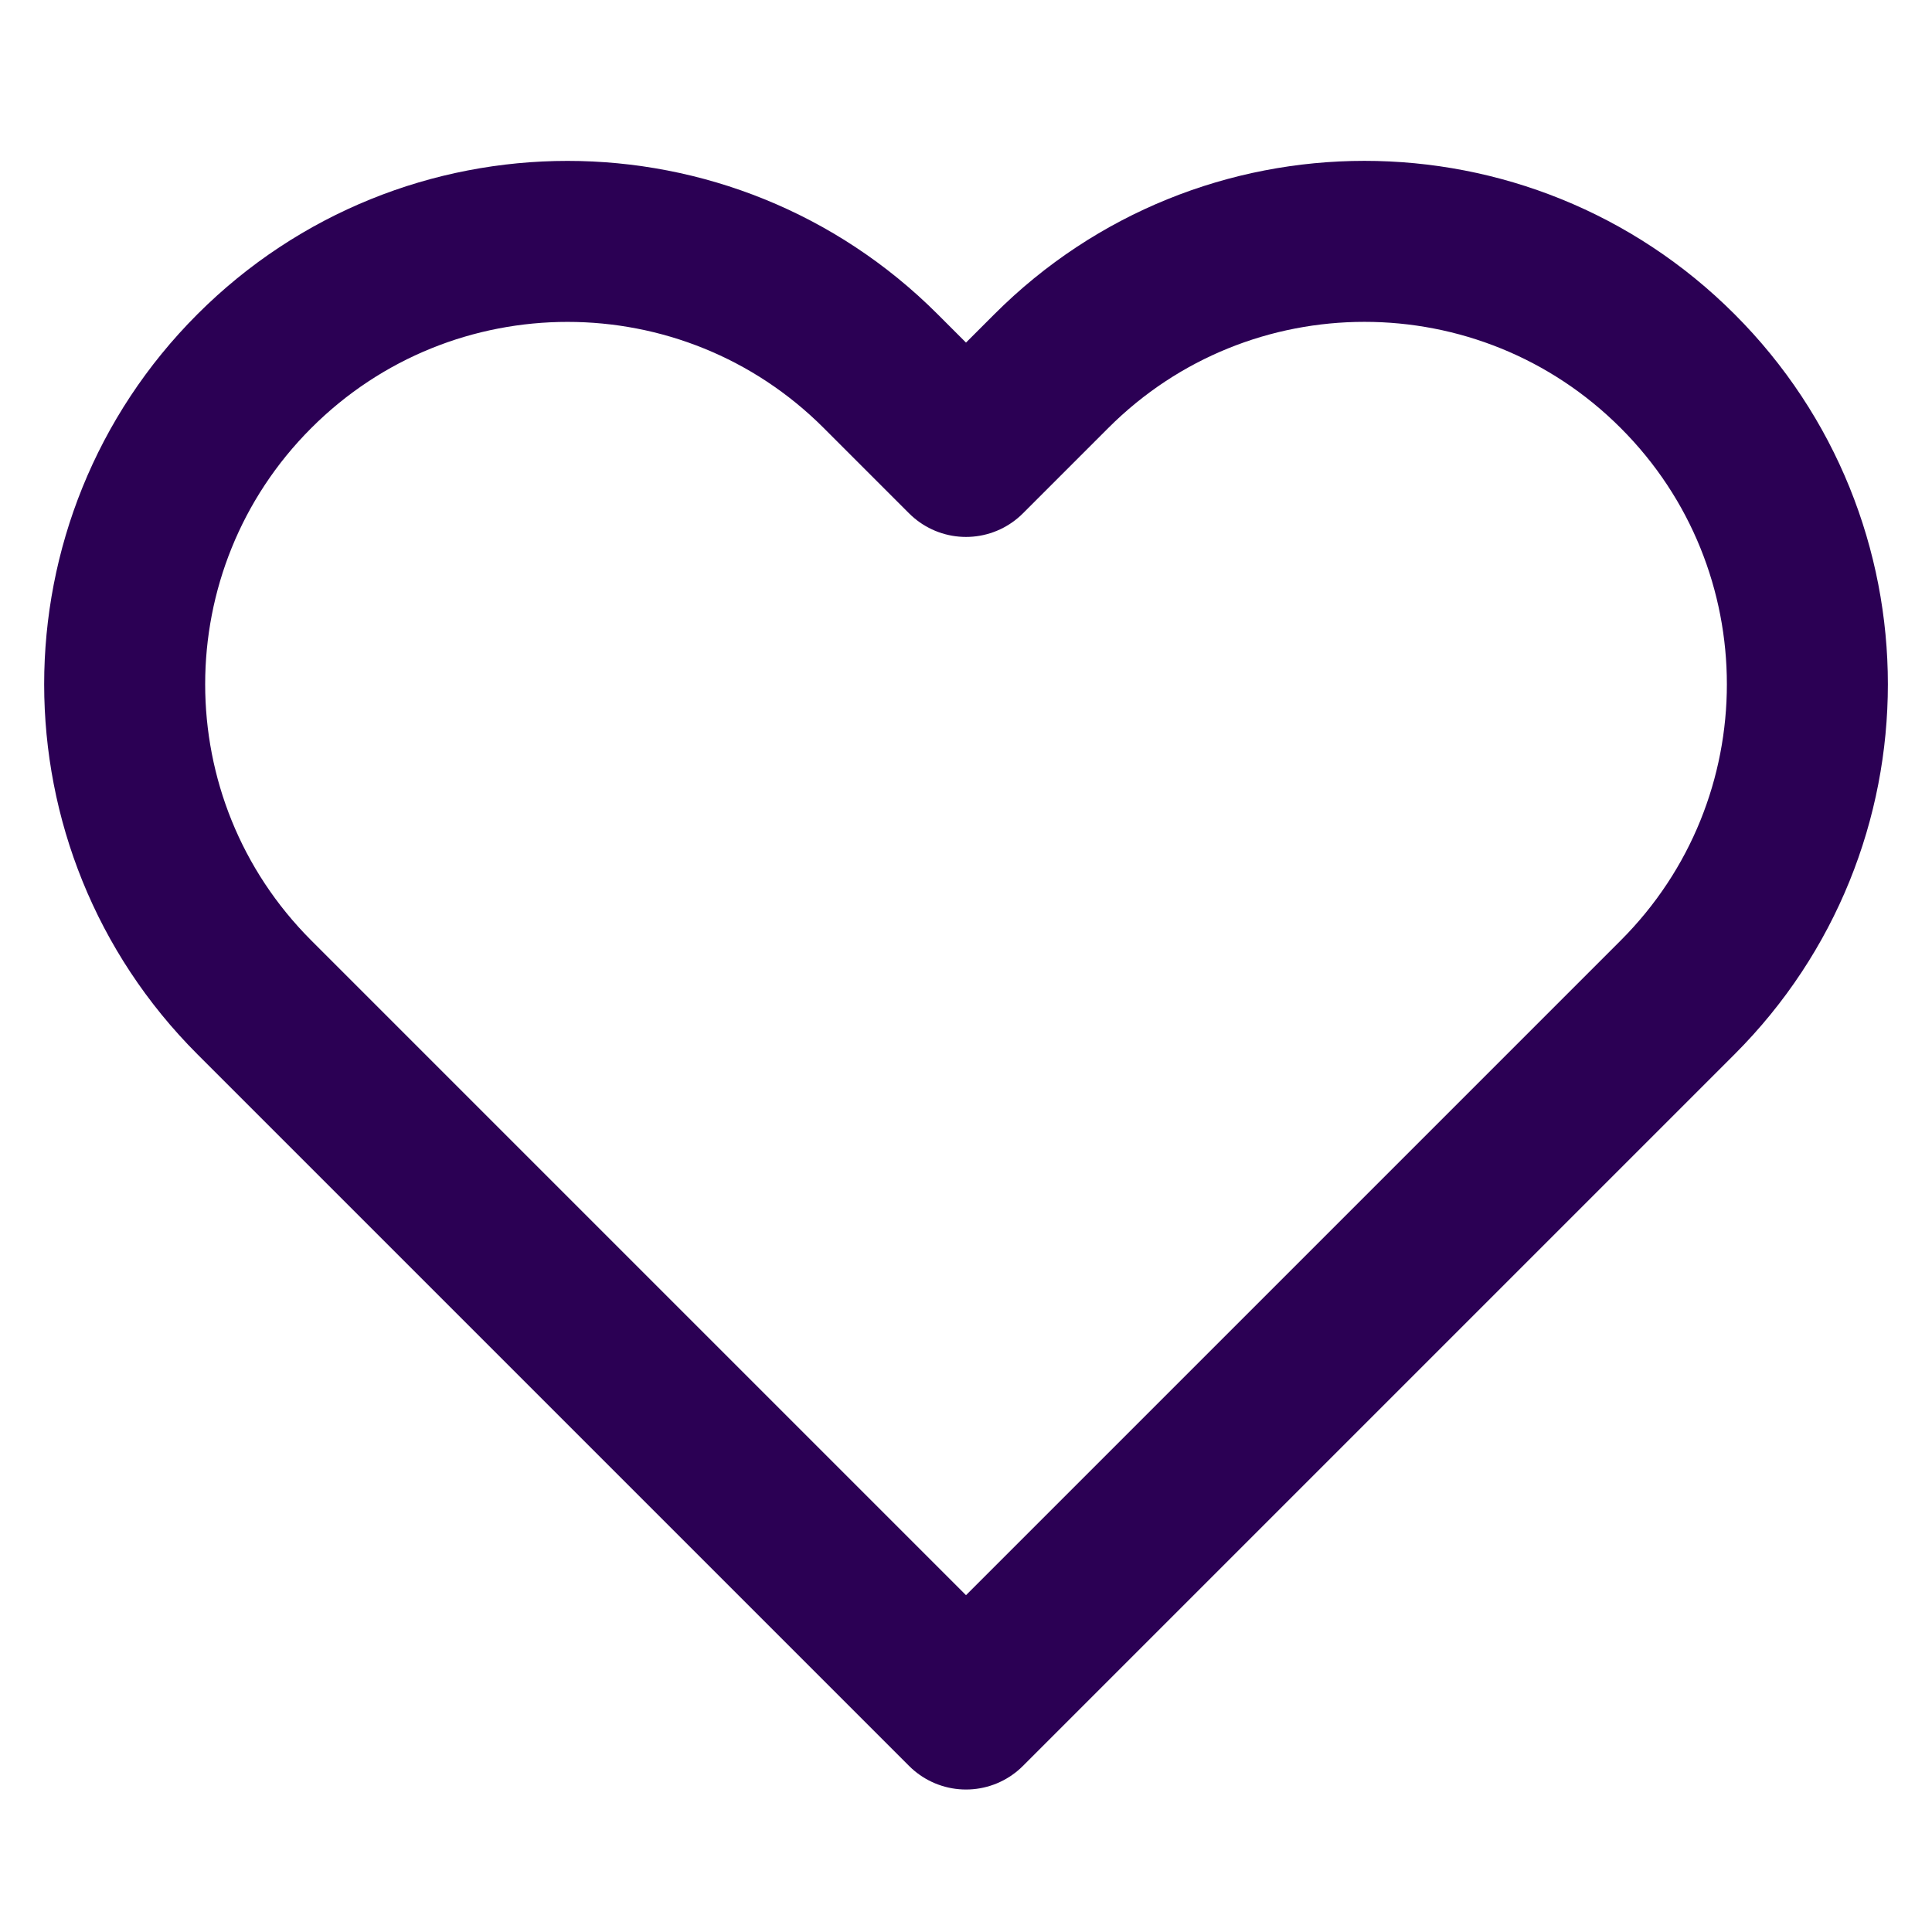
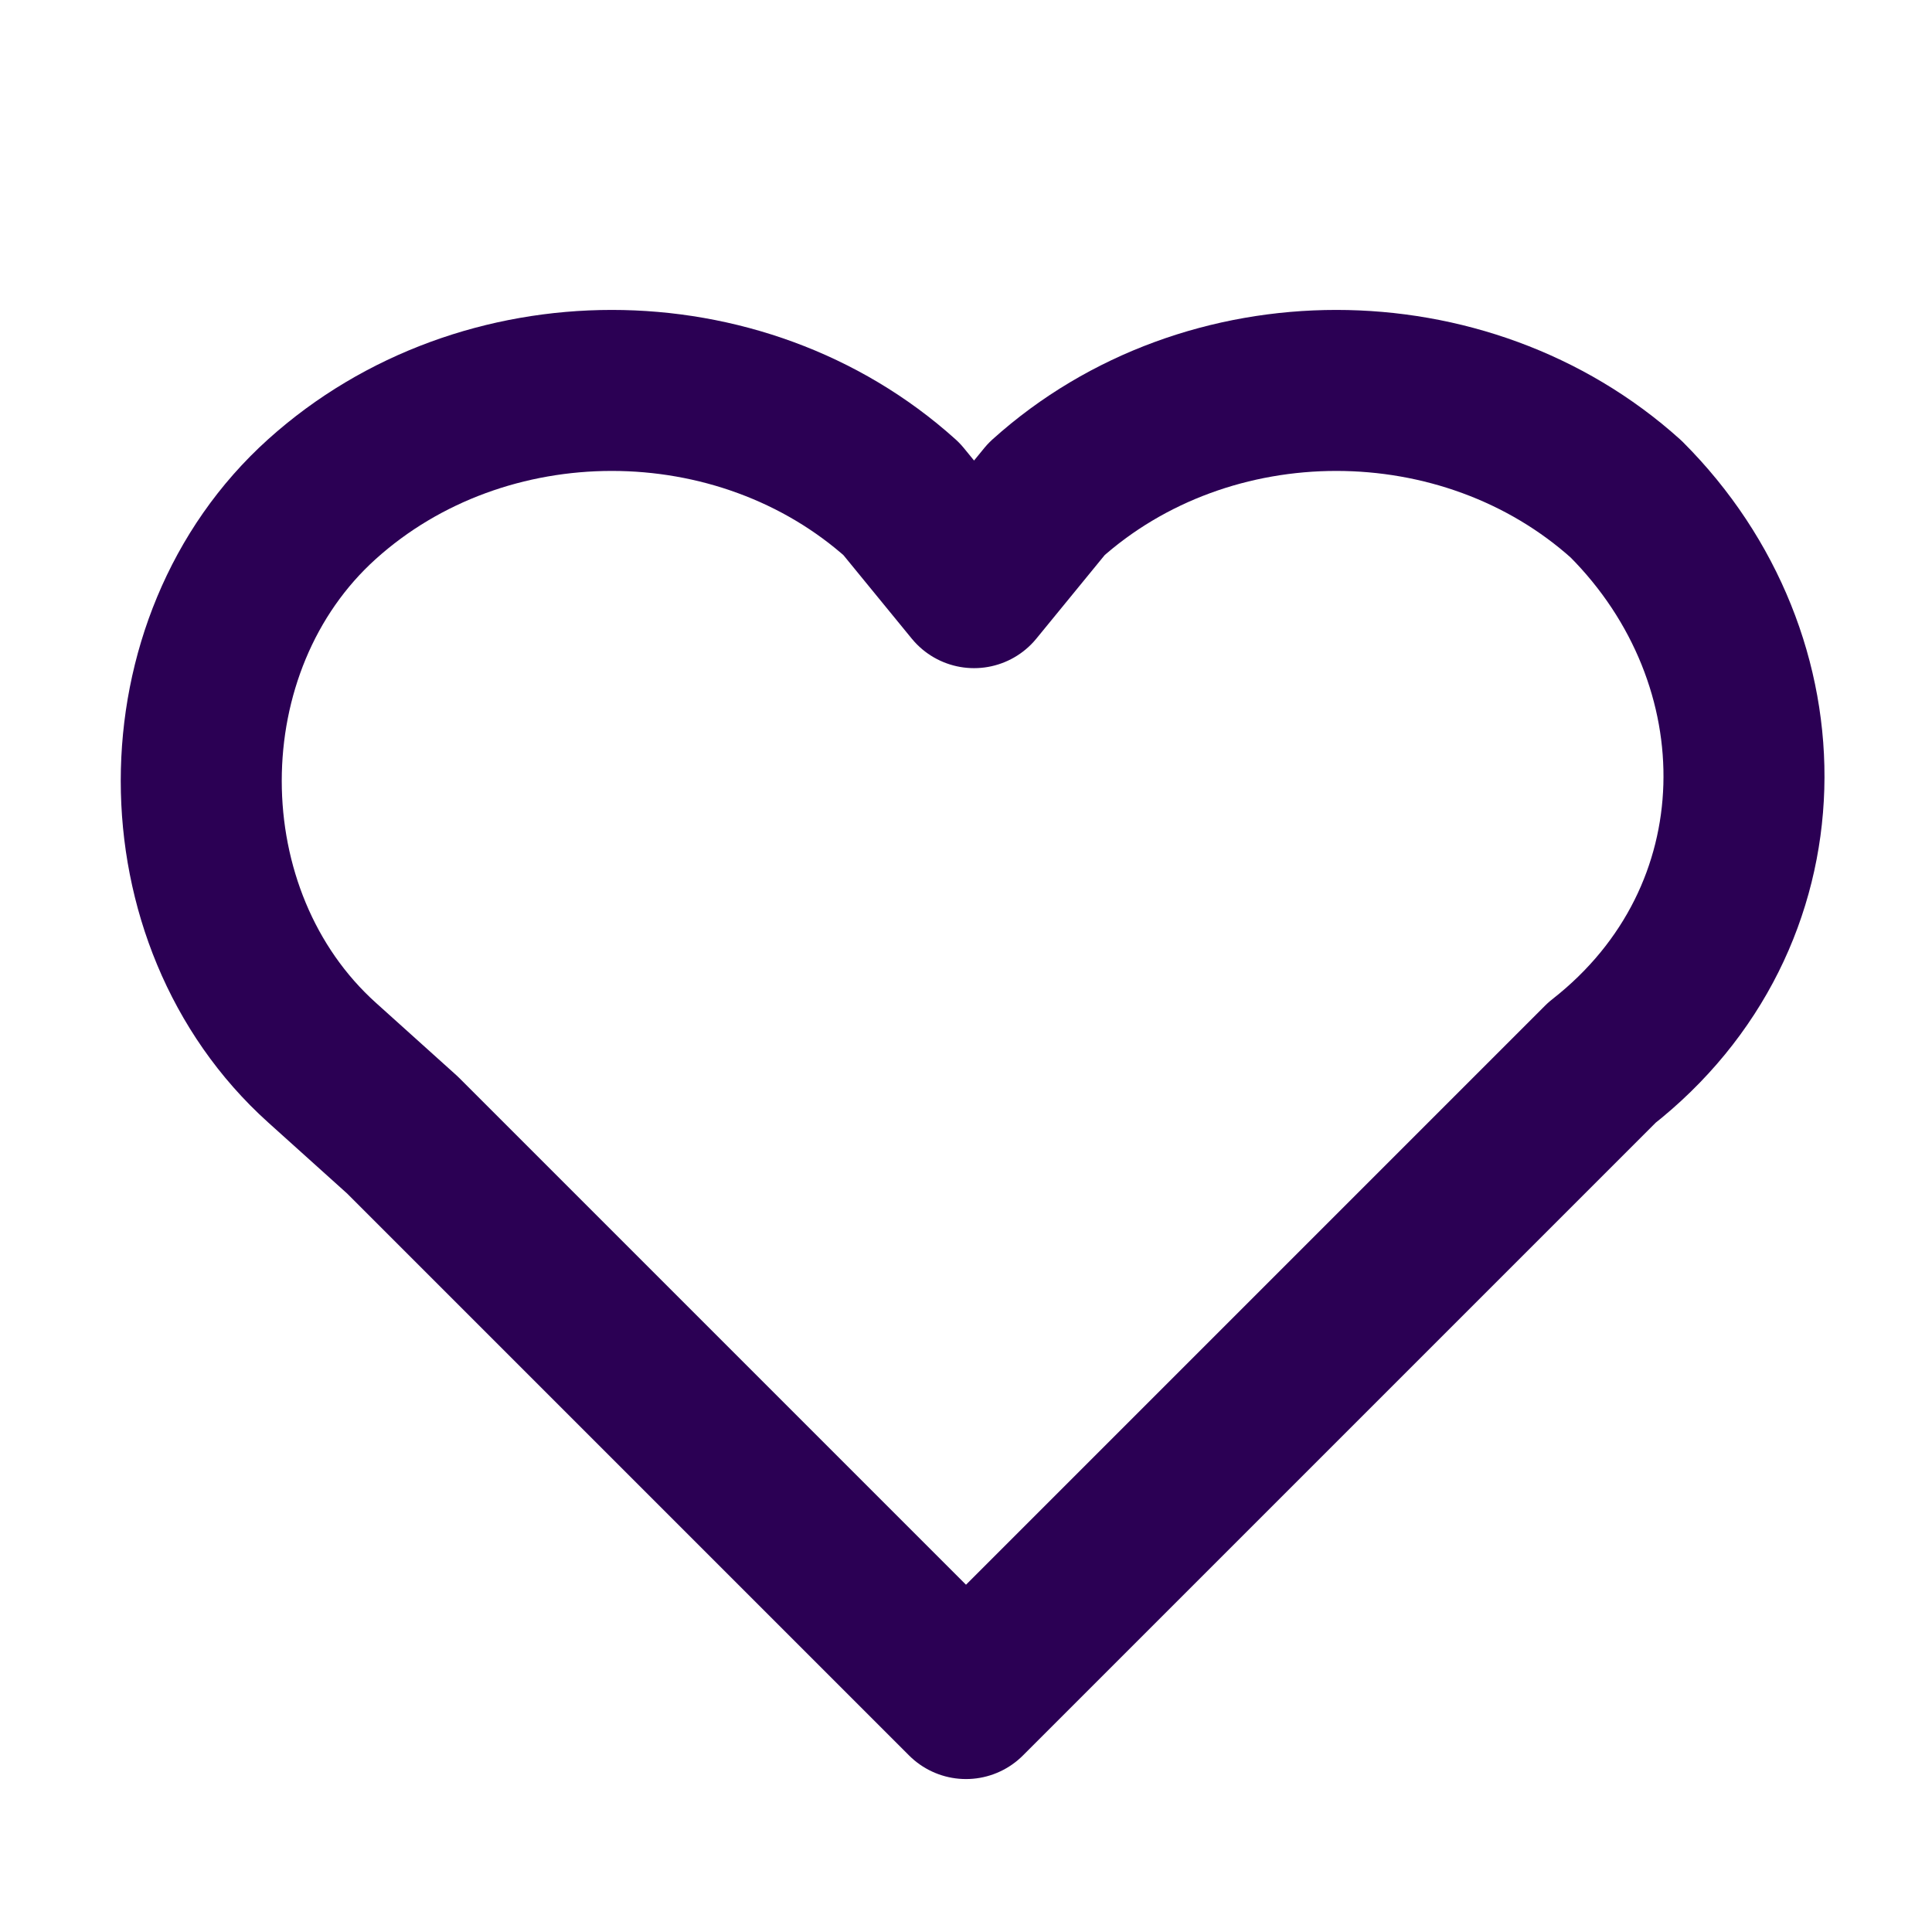
- <svg xmlns="http://www.w3.org/2000/svg" width="24" height="24" viewBox="0 0 24 24" fill="none" stroke="#2B0054" stroke-width="2" stroke-linecap="round" stroke-linejoin="round" class="feather feather-heart">
-   <path d="M20.84 4.61a5.5 5.5 0 0 0-7.78 0L12 5.67l-1.06-1.06a5.5 5.5 0 0 0-7.78 7.78l1.06 1.06L12 21.23l7.78-7.78 1.06-1.06a5.5 5.5 0 0 0 0-7.78z" />
+ <svg xmlns="http://www.w3.org/2000/svg" version="1.1" id="Layer_1" x="0px" y="0px" viewBox="0 0 24 24" style="enable-background:new 0 0 24 24;" xml:space="preserve">
+   <style type="text/css">
+ 	.st0{display:none;fill:none;stroke:#2B0054;stroke-width:2;stroke-linecap:round;stroke-linejoin:round;}
+ 	.st1{fill:none;stroke:#2B0054;stroke-width:2;stroke-linecap:round;stroke-linejoin:round;}
+ </style>
+   <circle class="st0" cx="12" cy="12" r="10" />
+   <path class="st1" d="M20.2,6.2c-2-1.8-5.2-1.8-7.2,0l0,0l-0.9,1.1l-0.9-1.1c-2-1.8-5.2-1.8-7.2,0s-2,5.2,0,7L5,14.1l7,7l7-7l0.9-0.9  C22.2,11.4,22.2,8.2,20.2,6.2L20.2,6.2z" />
+   <polyline class="st0" points="8.4,13.5 12,17 15.6,13.5 " />
+   <polyline class="st0" points="8.4,8.5 12,12 15.6,8.5 " />
+   <path class="st0" d="M17.7,8c0-3.2-2.5-5.7-5.7-5.7S6.3,4.8,6.3,8c0,6.7-2.9,8.6-2.9,8.6h17.1C20.6,16.6,17.7,14.7,17.7,8" />
+   <path class="st0" d="M13.7,20.1C13.1,20.9,12,21,11,20.7c-0.4-0.2-0.6-0.3-0.8-0.6" />
+   <path class="st0" d="M14.2,8.1c0.5-0.5,1.2-0.5,1.7,0s0.5,1.2,0,1.7l0,0l-5.7,5.7l-2.3,0.6l0.6-2.3L14.2,8.1z" />
</svg>
